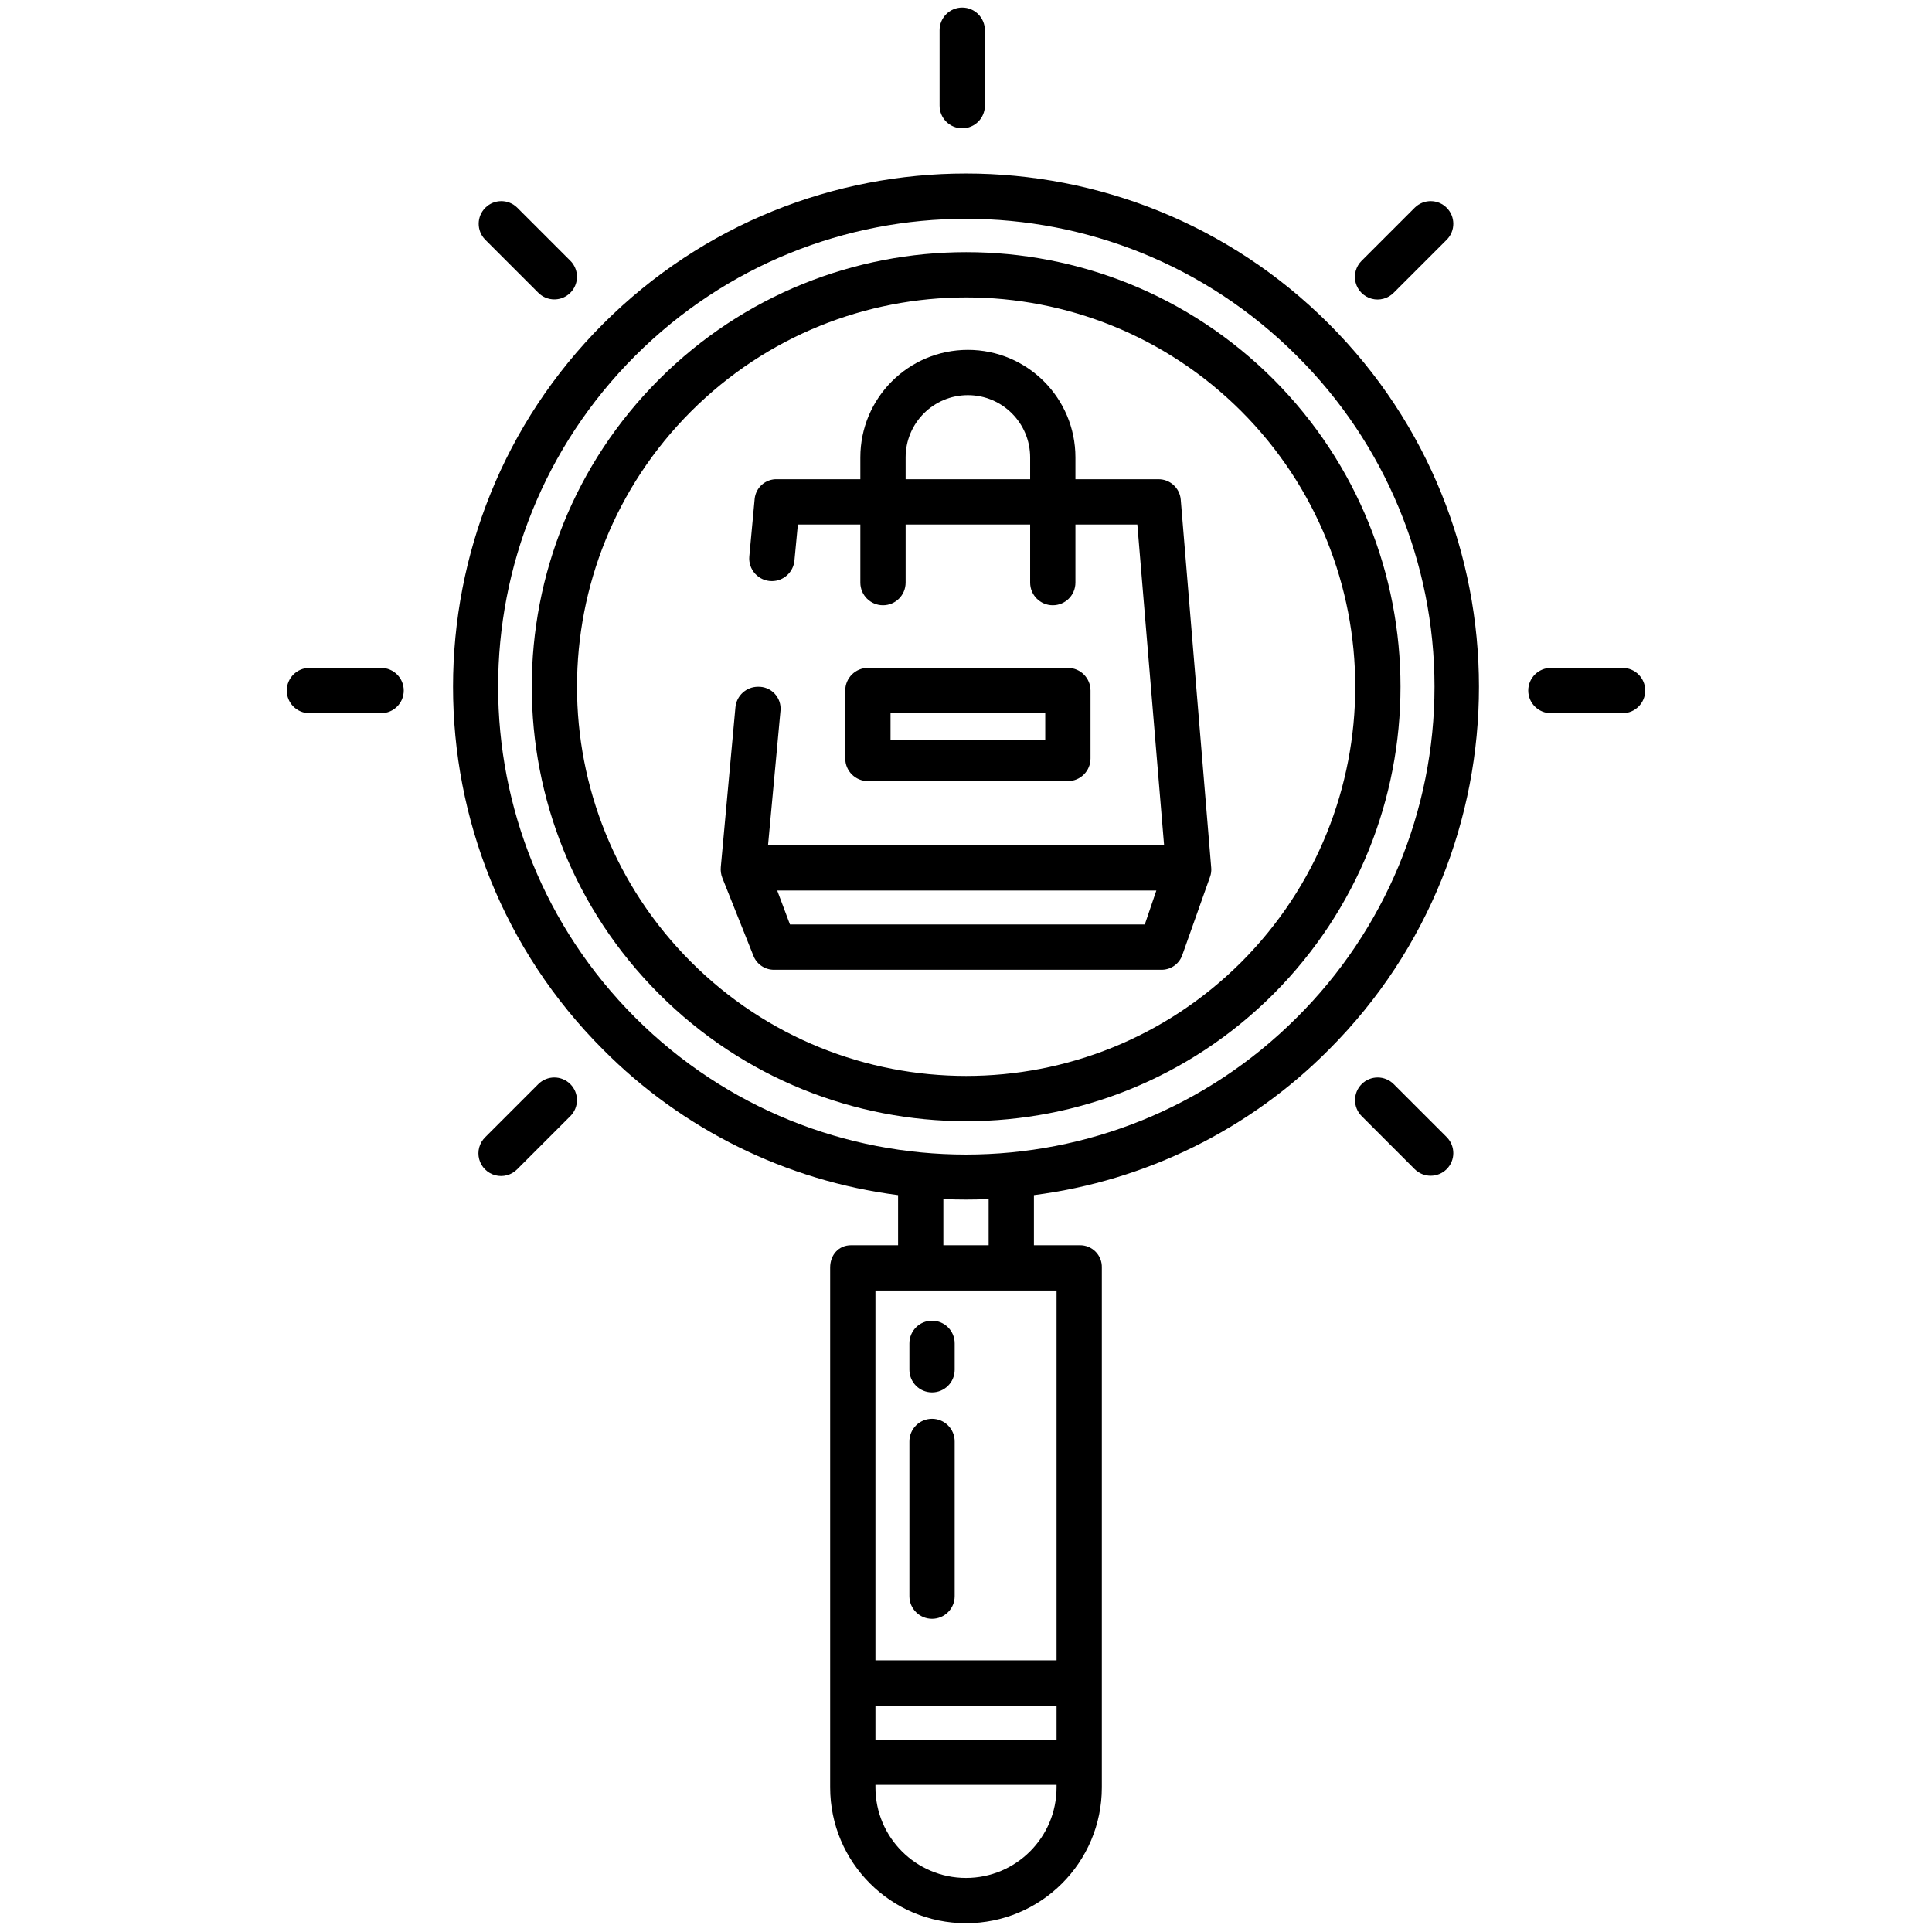
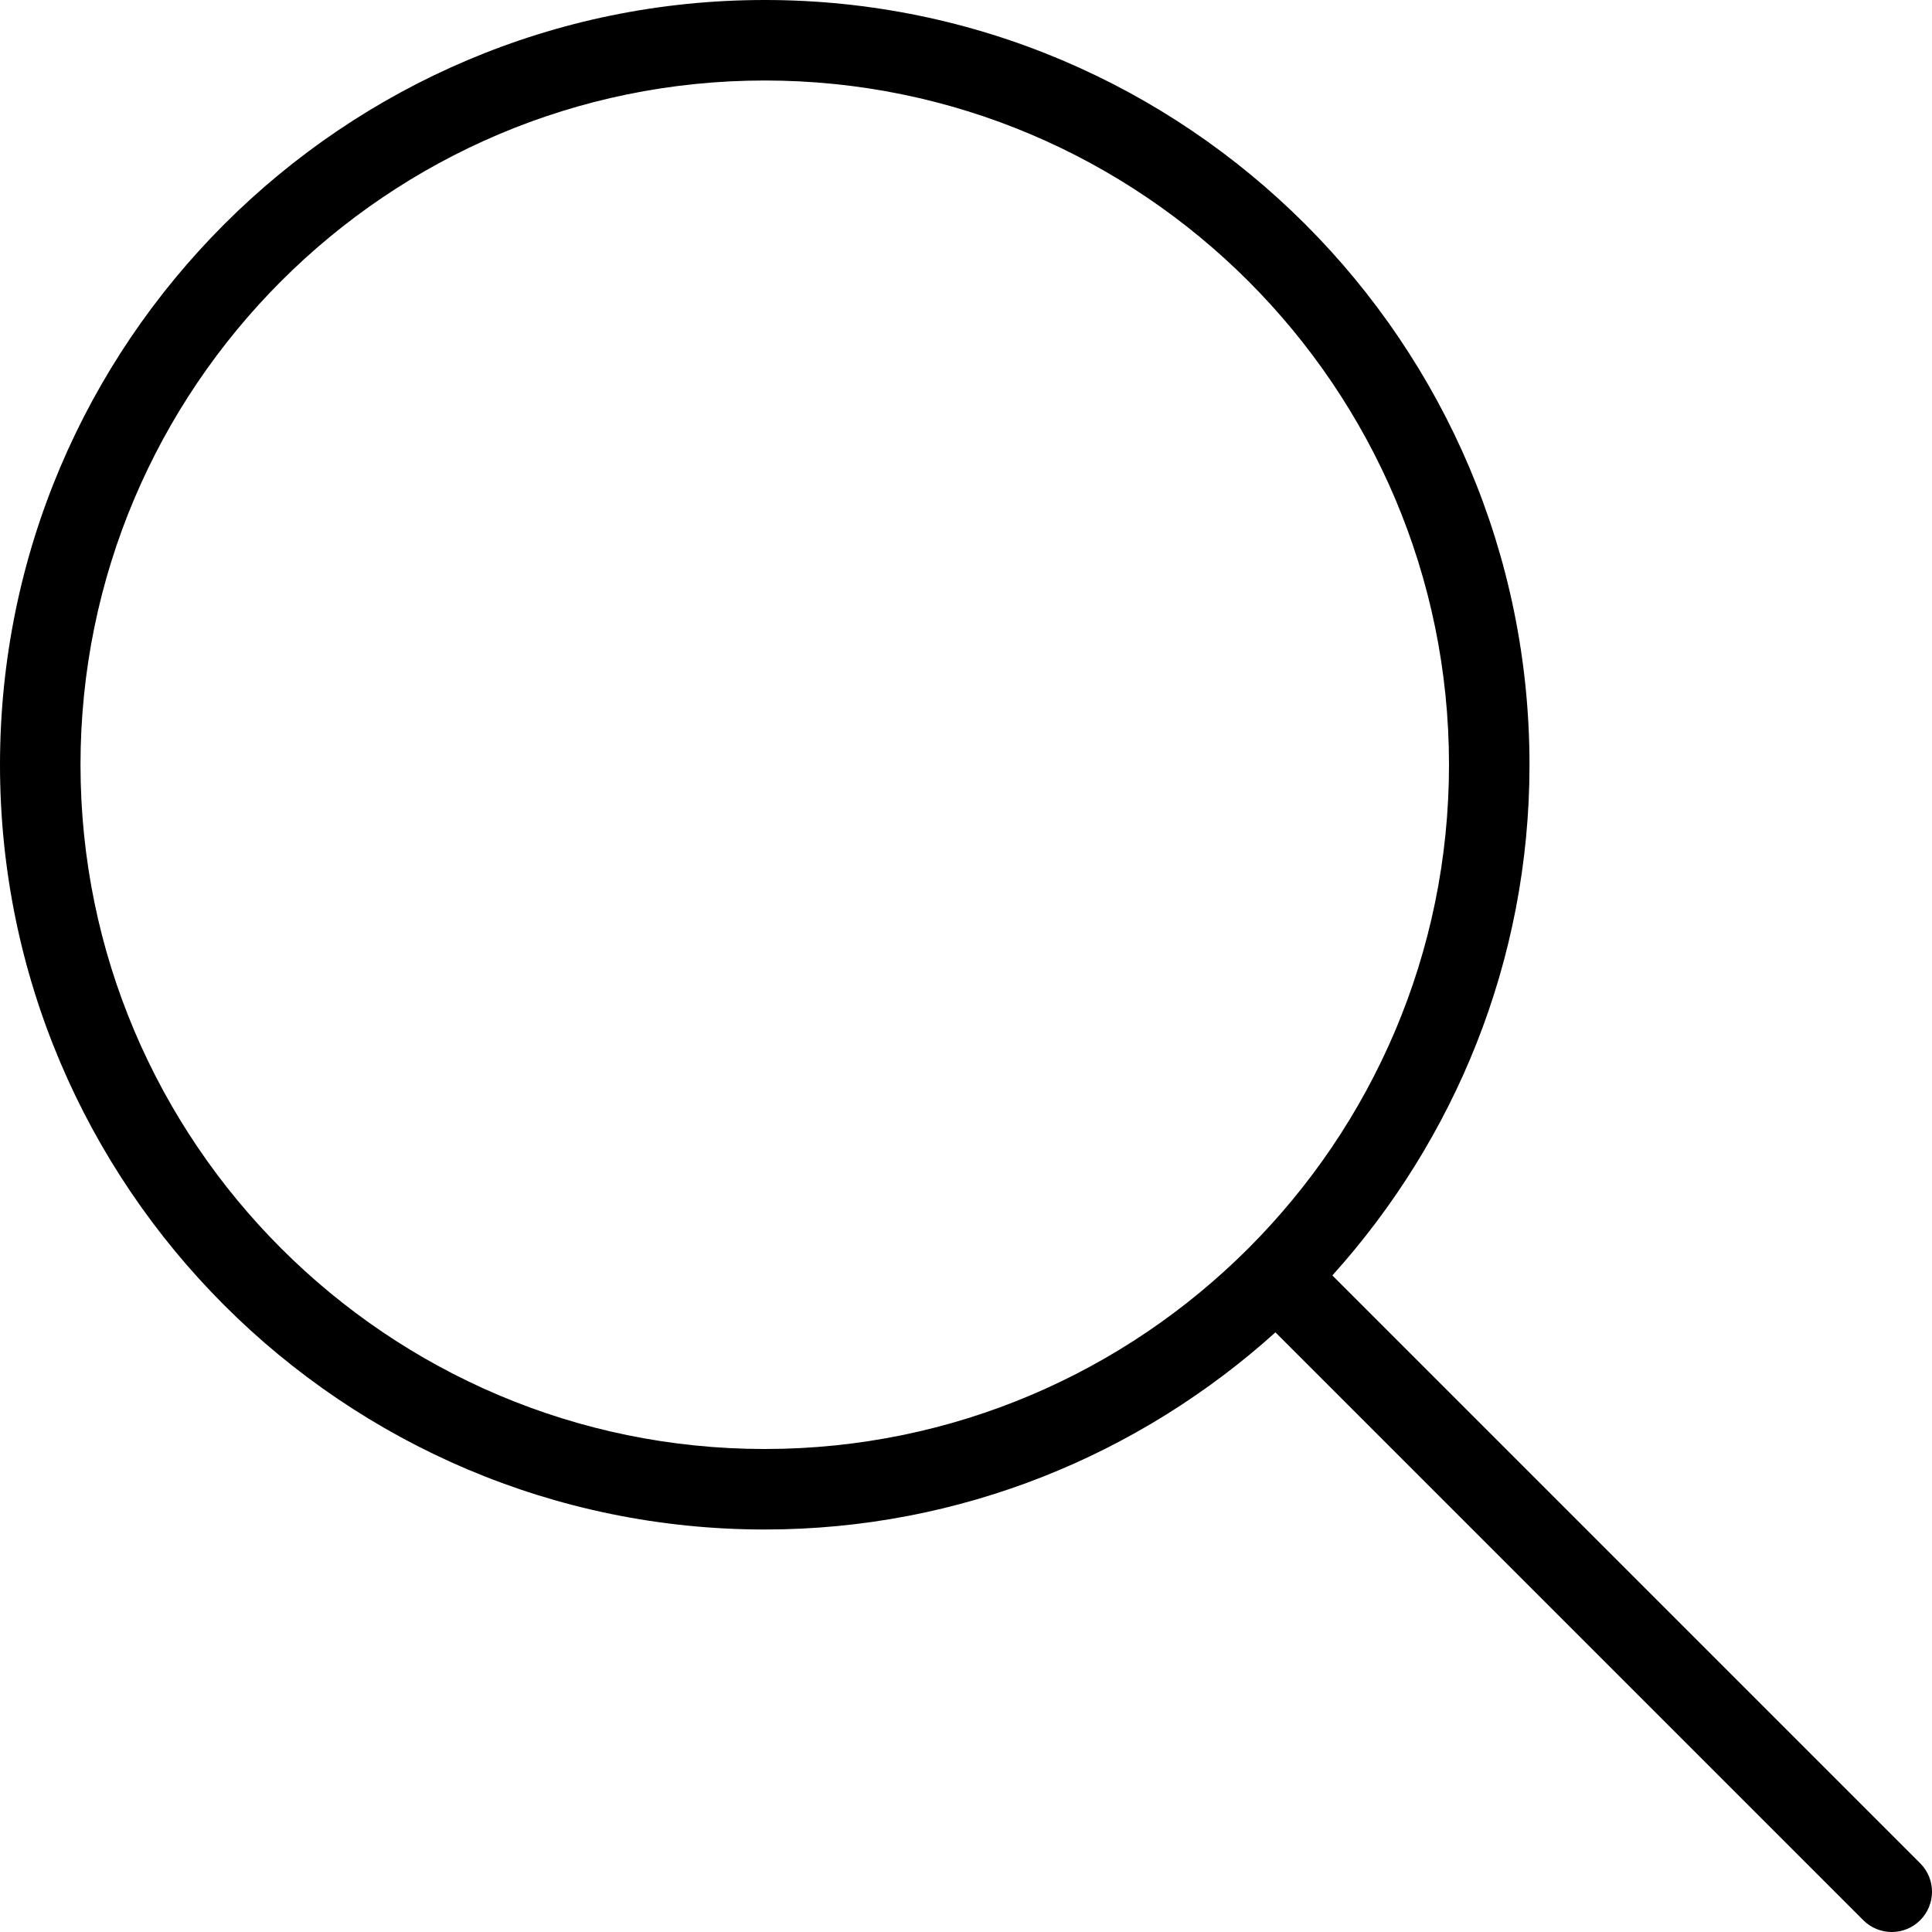
- <svg xmlns="http://www.w3.org/2000/svg" id="Layer_1" height="512" viewBox="0 0 512 512" width="512" data-name="Layer 1">
-   <path d="m283 207a6 6 0 0 0 6-6v-18a6 6 0 0 0 -6-6h-53a6 6 0 0 0 -6 6v18a6 6 0 0 0 6 6zm-47-18h41v7h-41z" />
-   <path d="m312.909 132.4a5.9 5.9 0 0 0 -5.979-5.4h-21.93v-5.778a28.5 28.5 0 0 0 -57 0v5.778h-22.032a5.783 5.783 0 0 0 -5.975 5.2l-1.417 15.25a6 6 0 0 0 5.973 6.55h.012a6 6 0 0 0 5.972-5.432l.909-9.568h16.558v15.4a6 6 0 0 0 12 0v-15.4h33v15.4a6 6 0 0 0 12 0v-15.4h16.406l7.091 85h-104.96l3.307-35.7a5.8 5.8 0 0 0 -5.974-6.3 6 6 0 0 0 -5.974 5.452l-3.878 42.348a6.308 6.308 0 0 0 .4 2.828l8.278 20.75a5.844 5.844 0 0 0 5.575 3.622h102.355a5.815 5.815 0 0 0 5.658-3.793l7.381-20.819a5.524 5.524 0 0 0 .322-2.385zm-39.909-5.4h-33v-5.778a16.5 16.5 0 0 1 33 0zm30.38 118h-94.03l-3.378-9h100.47z" />
-   <path d="m352.161 85.816a135.993 135.993 0 0 0 -192.322 0c-53.023 53.023-53.05 139.3-.027 192.322a134.14 134.14 0 0 0 78.188 38.578v13.284h-12.454c-3.314 0-5.546 2.583-5.546 5.9v137.775a36 36 0 1 0 72 0v-137.775a5.749 5.749 0 0 0 -5.8-5.9h-12.2v-13.284a134.14 134.14 0 0 0 78.188-38.578c53.023-53.024 52.996-139.299-.027-192.322zm-72.161 387.859a24 24 0 1 1 -48 0v-.675h48zm0-12.675h-48v-9h48zm0-119v98h-48v-98zm-30-12v-12.23c2 .086 4.018.135 6 .135s4-.049 6-.135v12.23zm93.675-60.348a123.992 123.992 0 1 1 0-175.35 123.581 123.581 0 0 1 0 175.35z" />
-   <path d="m337.462 100.515a115.151 115.151 0 1 0 0 162.923 115.336 115.336 0 0 0 0-162.923zm-8.486 154.438a103.156 103.156 0 1 1 0-145.953 103.321 103.321 0 0 1 0 145.953z" />
-   <path d="m261 28v-20a6 6 0 0 0 -12 0v20a6 6 0 0 0 12 0z" />
-   <path d="m411 177a6 6 0 0 0 0 12h19a6 6 0 0 0 0-12z" />
-   <path d="m82 177a6 6 0 0 0 0 12h19a6 6 0 0 0 0-12z" />
-   <path d="m369.343 77.588 14.078-14.077a6 6 0 0 0 -8.485-8.485l-14.078 14.074a6 6 0 1 0 8.485 8.485z" />
-   <path d="m142.657 287.3-14.078 14.078a6 6 0 1 0 8.485 8.485l14.078-14.077a6 6 0 0 0 -8.485-8.486z" />
-   <path d="m360.858 287.3a6 6 0 0 0 0 8.486l14.078 14.077a6 6 0 0 0 8.485-8.485l-14.078-14.078a6 6 0 0 0 -8.485 0z" />
-   <path d="m146.9 79.346a6 6 0 0 0 4.242-10.246l-14.078-14.074a6 6 0 0 0 -8.485 8.485l14.078 14.077a5.979 5.979 0 0 0 4.243 1.758z" />
-   <path d="m247 369a6 6 0 0 0 6-6v-7a6 6 0 0 0 -12 0v7a6 6 0 0 0 6 6z" />
-   <path d="m247 429a6 6 0 0 0 6-6v-41a6 6 0 0 0 -12 0v41a6 6 0 0 0 6 6z" />
+ <svg xmlns="http://www.w3.org/2000/svg" version="1.1" id="Layer_1" x="0px" y="0px" viewBox="0 0 512 512" style="enable-background:new 0 0 512 512;" xml:space="preserve">
+   <g>
+     <g>
+       <path d="M508.875,493.792L353.089,338.005c32.358-35.927,52.245-83.296,52.245-135.339C405.333,90.917,314.417,0,202.667,0    S0,90.917,0,202.667s90.917,202.667,202.667,202.667c52.043,0,99.411-19.887,135.339-52.245l155.786,155.786    c2.083,2.083,4.813,3.125,7.542,3.125c2.729,0,5.458-1.042,7.542-3.125C513.042,504.708,513.042,497.958,508.875,493.792z     M202.667,384c-99.979,0-181.333-81.344-181.333-181.333S102.688,21.333,202.667,21.333S384,102.677,384,202.667    S302.646,384,202.667,384z" />
+     </g>
+   </g>
+   <g>
+ </g>
+   <g>
+ </g>
+   <g>
+ </g>
+   <g>
+ </g>
+   <g>
+ </g>
+   <g>
+ </g>
+   <g>
+ </g>
+   <g>
+ </g>
+   <g>
+ </g>
+   <g>
+ </g>
+   <g>
+ </g>
+   <g>
+ </g>
+   <g>
+ </g>
+   <g>
+ </g>
+   <g>
+ </g>
</svg>
